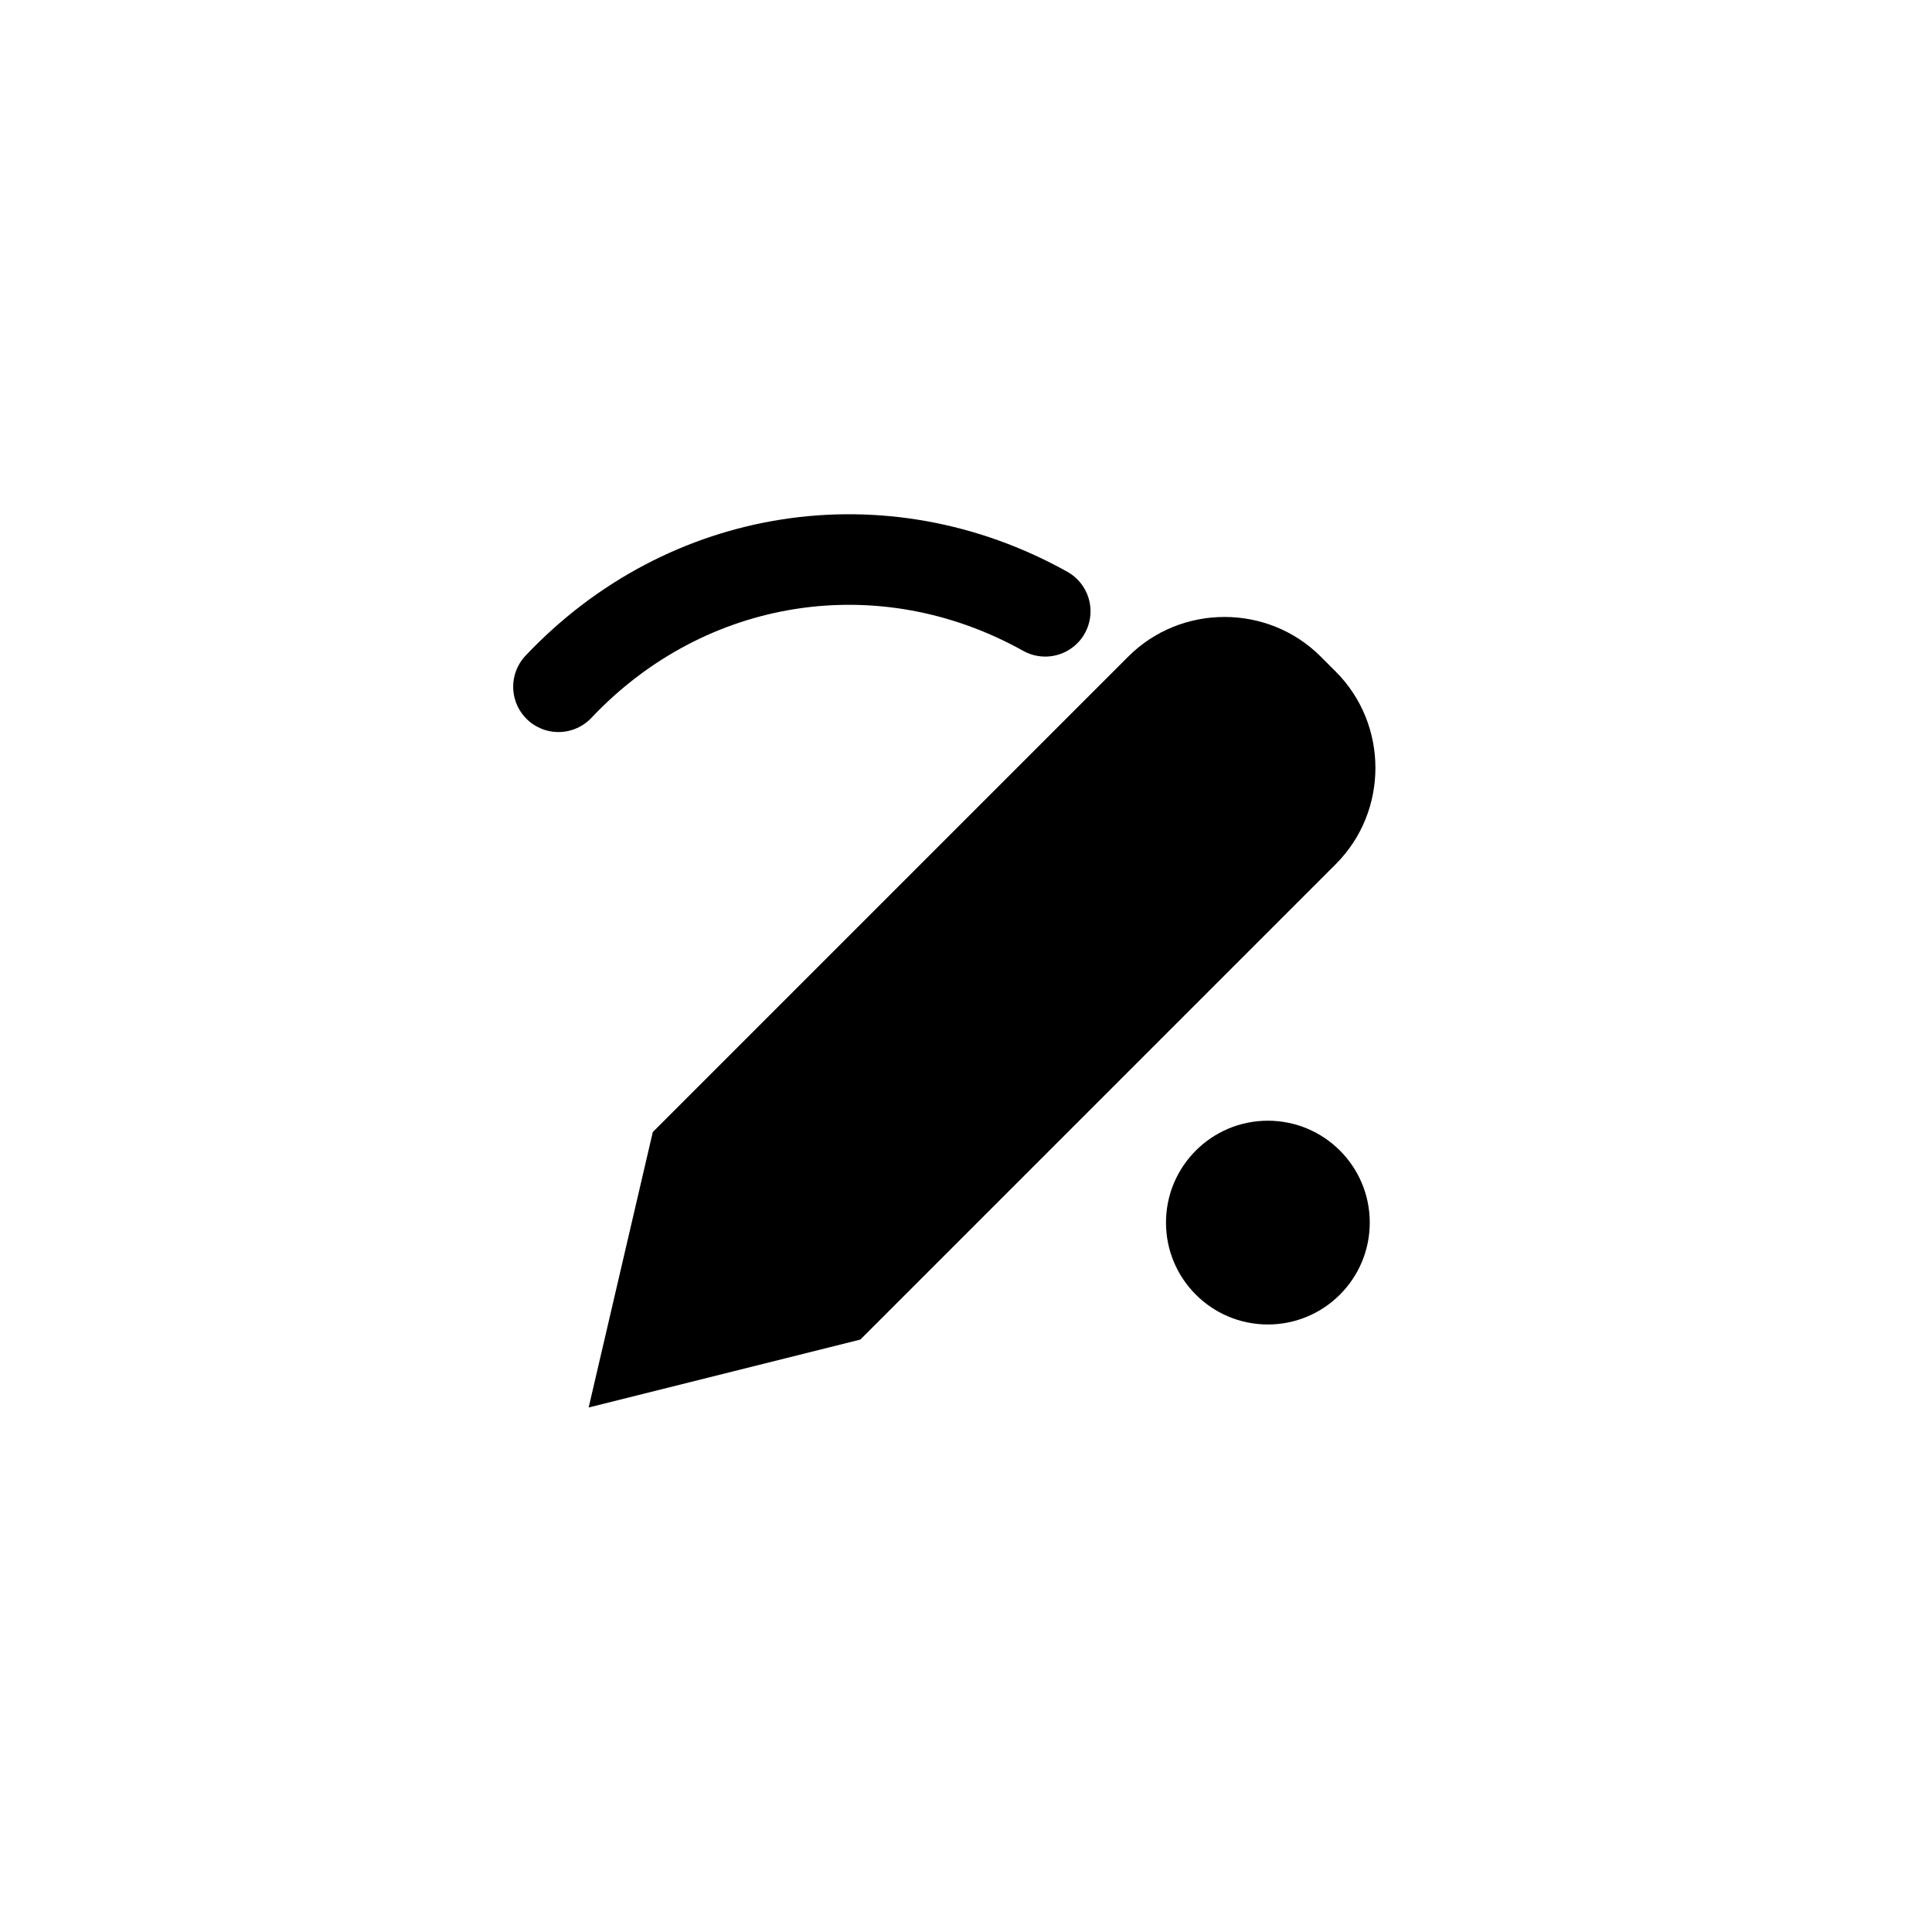
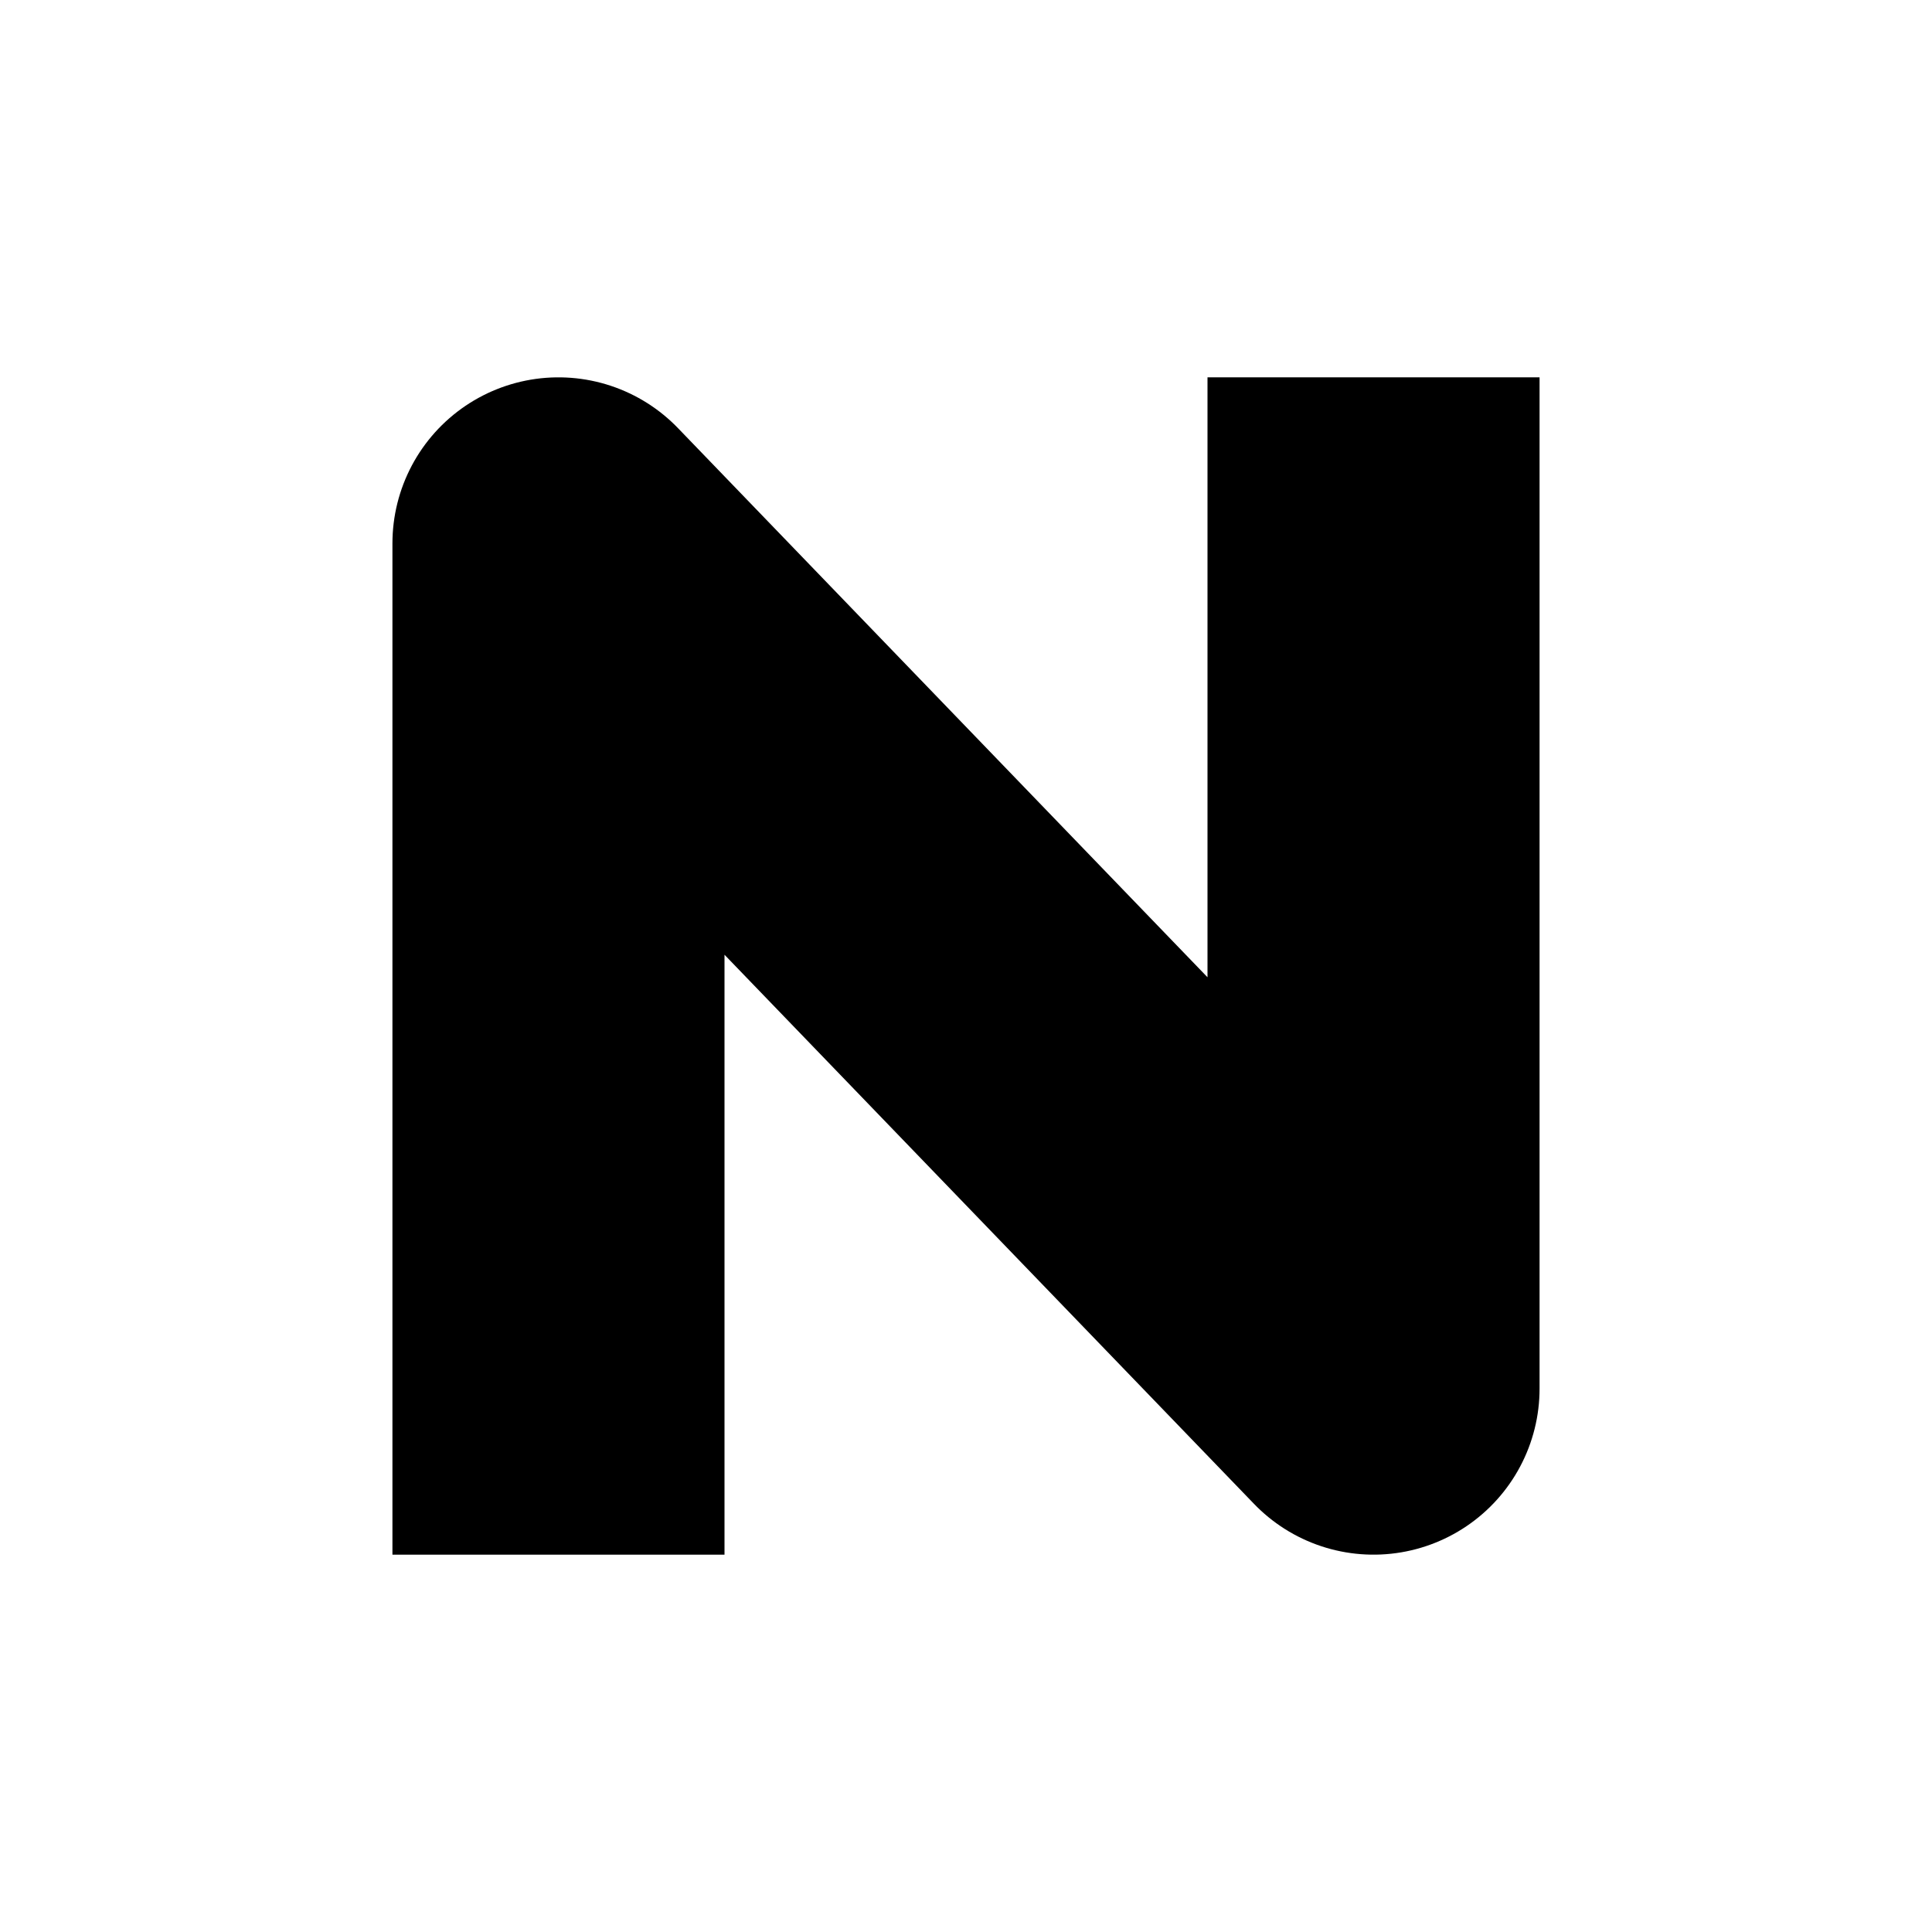
<svg xmlns="http://www.w3.org/2000/svg" viewBox="0 0 512 512" role="img" aria-label="Nibleaf">
-   <path d="M173 300 299 174c14-14 37-14 51 0l4 4c14 14 14 37 0 51L228 355l-72 18 17-73Z" fill="currentColor" />
-   <path d="M148 182c34-36 86-44 129-20" fill="none" stroke="currentColor" stroke-linecap="round" stroke-width="24" />
-   <circle cx="336" cy="324" r="27" fill="currentColor" />
+   <path d="M148 368V144L364 368V144" fill="none" stroke="currentColor" stroke-linecap="square" stroke-linejoin="round" stroke-width="88" />
</svg>
